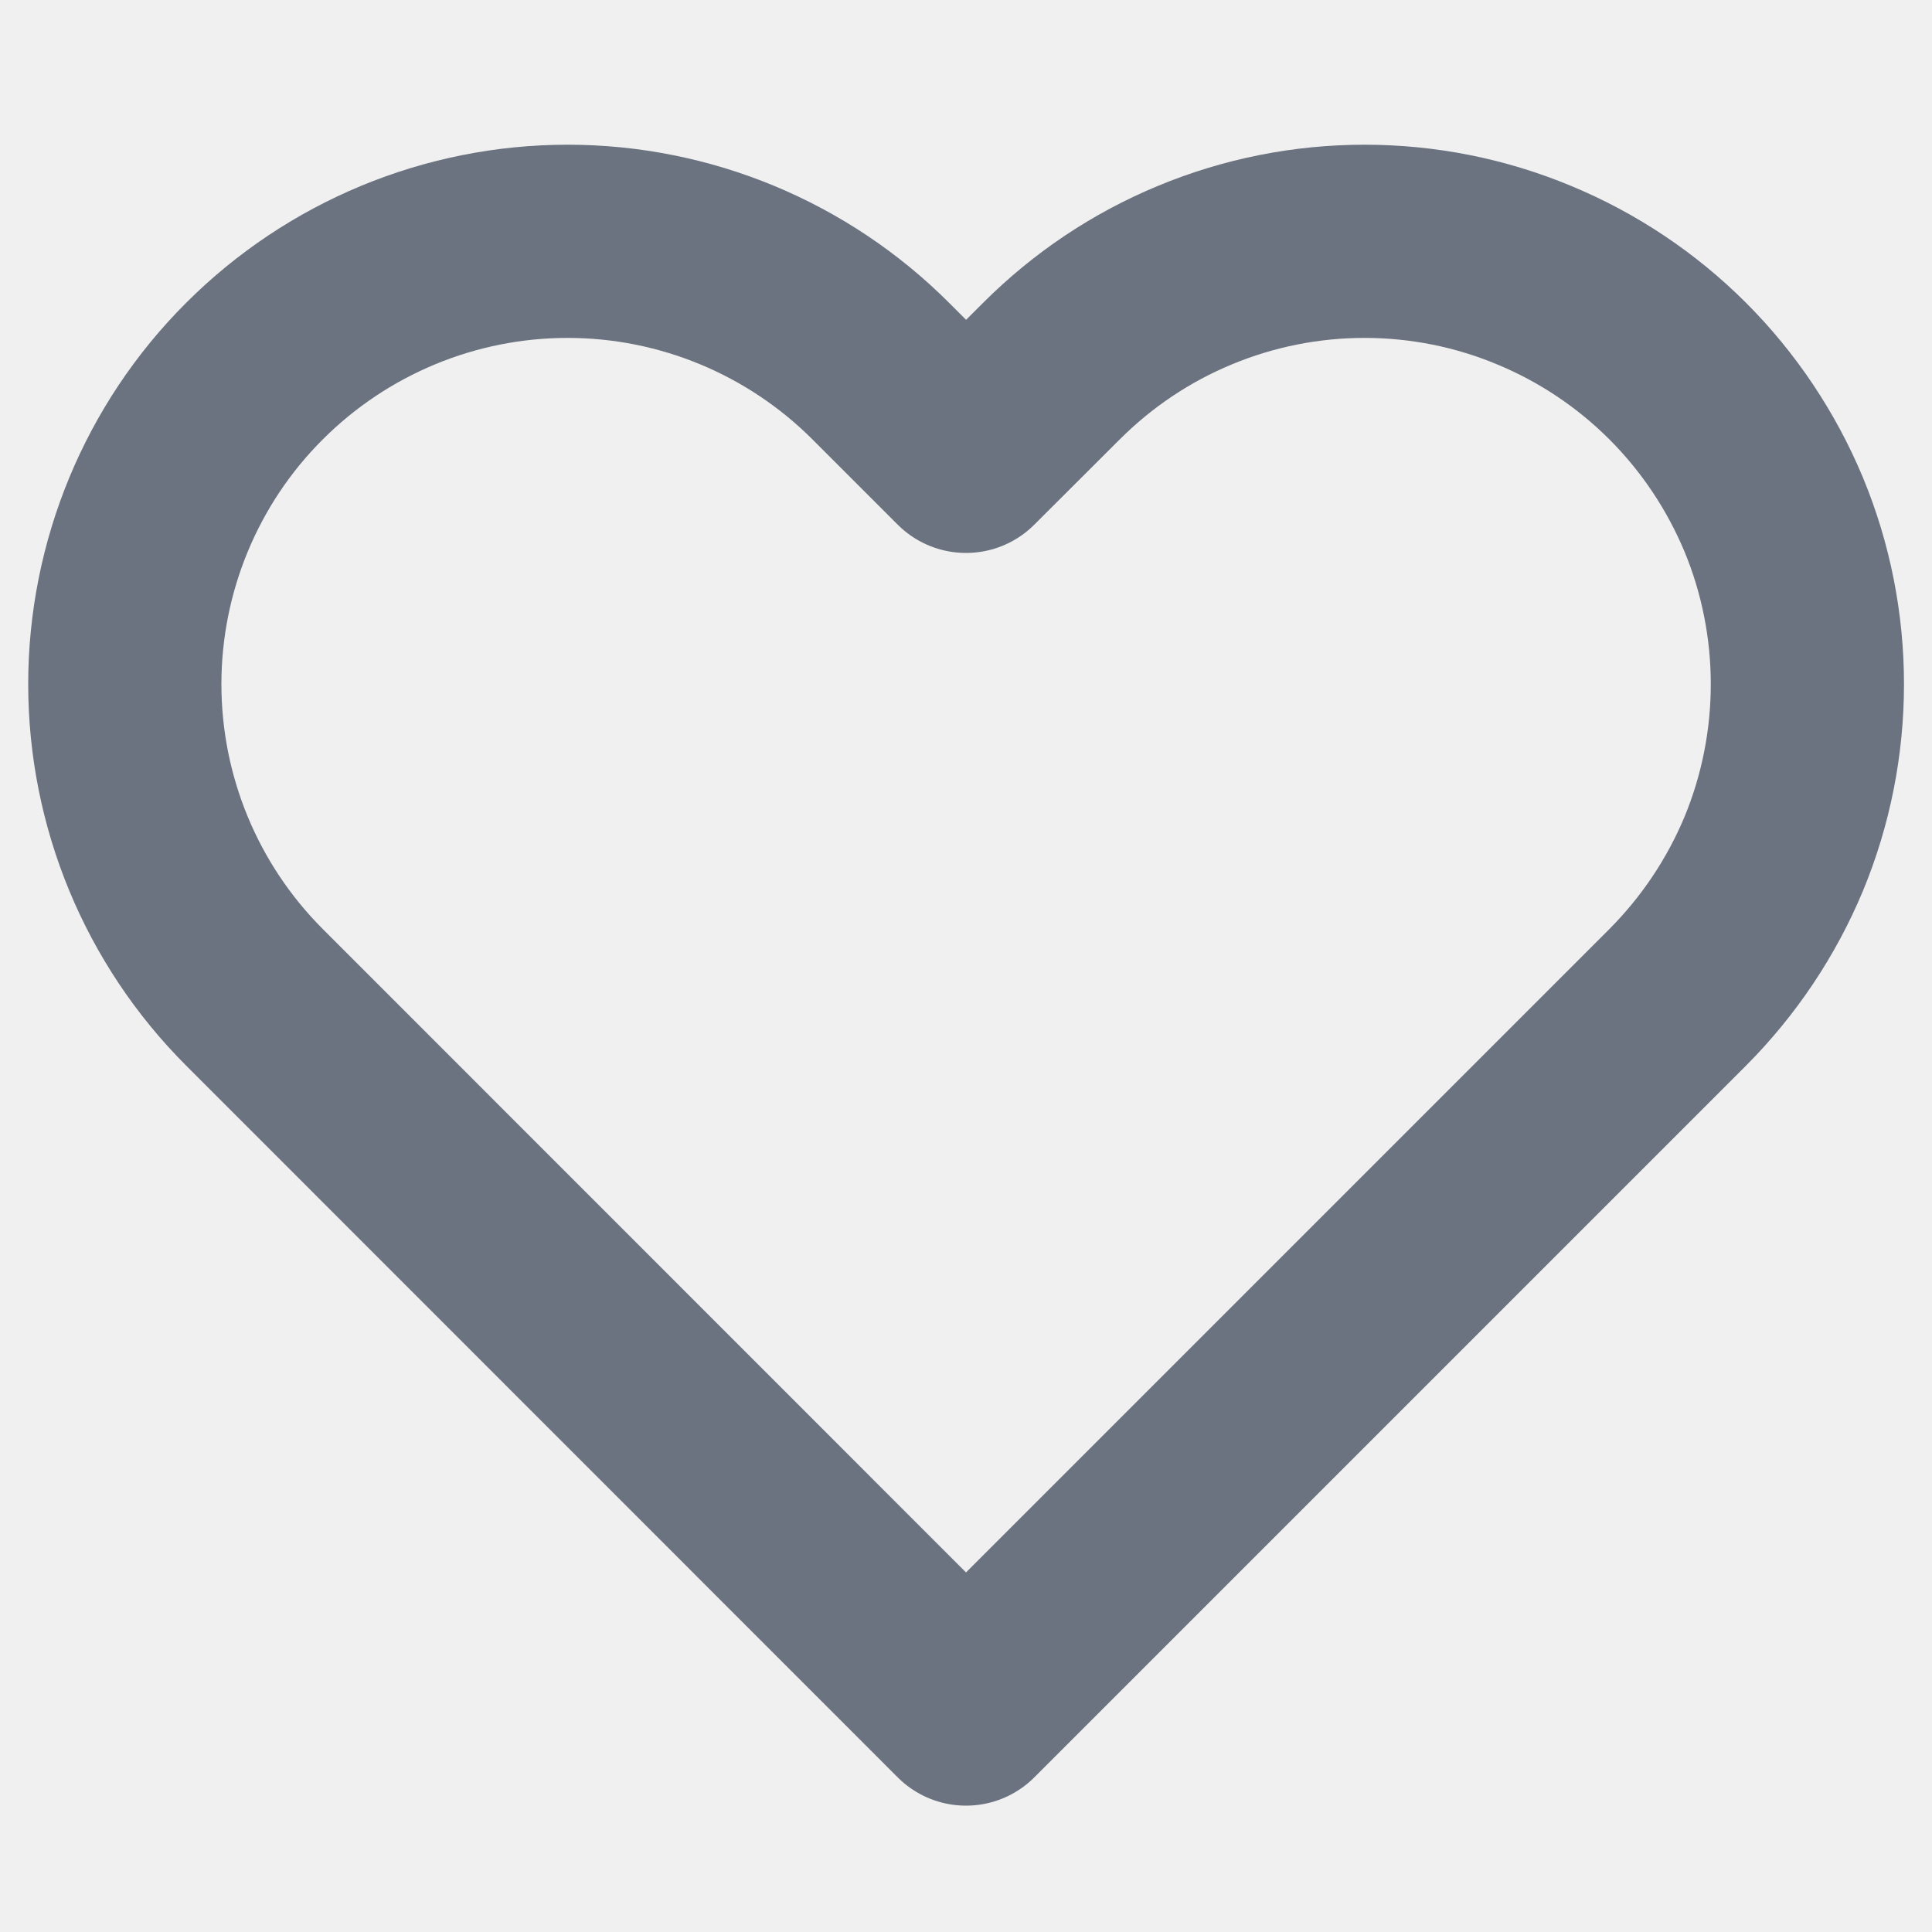
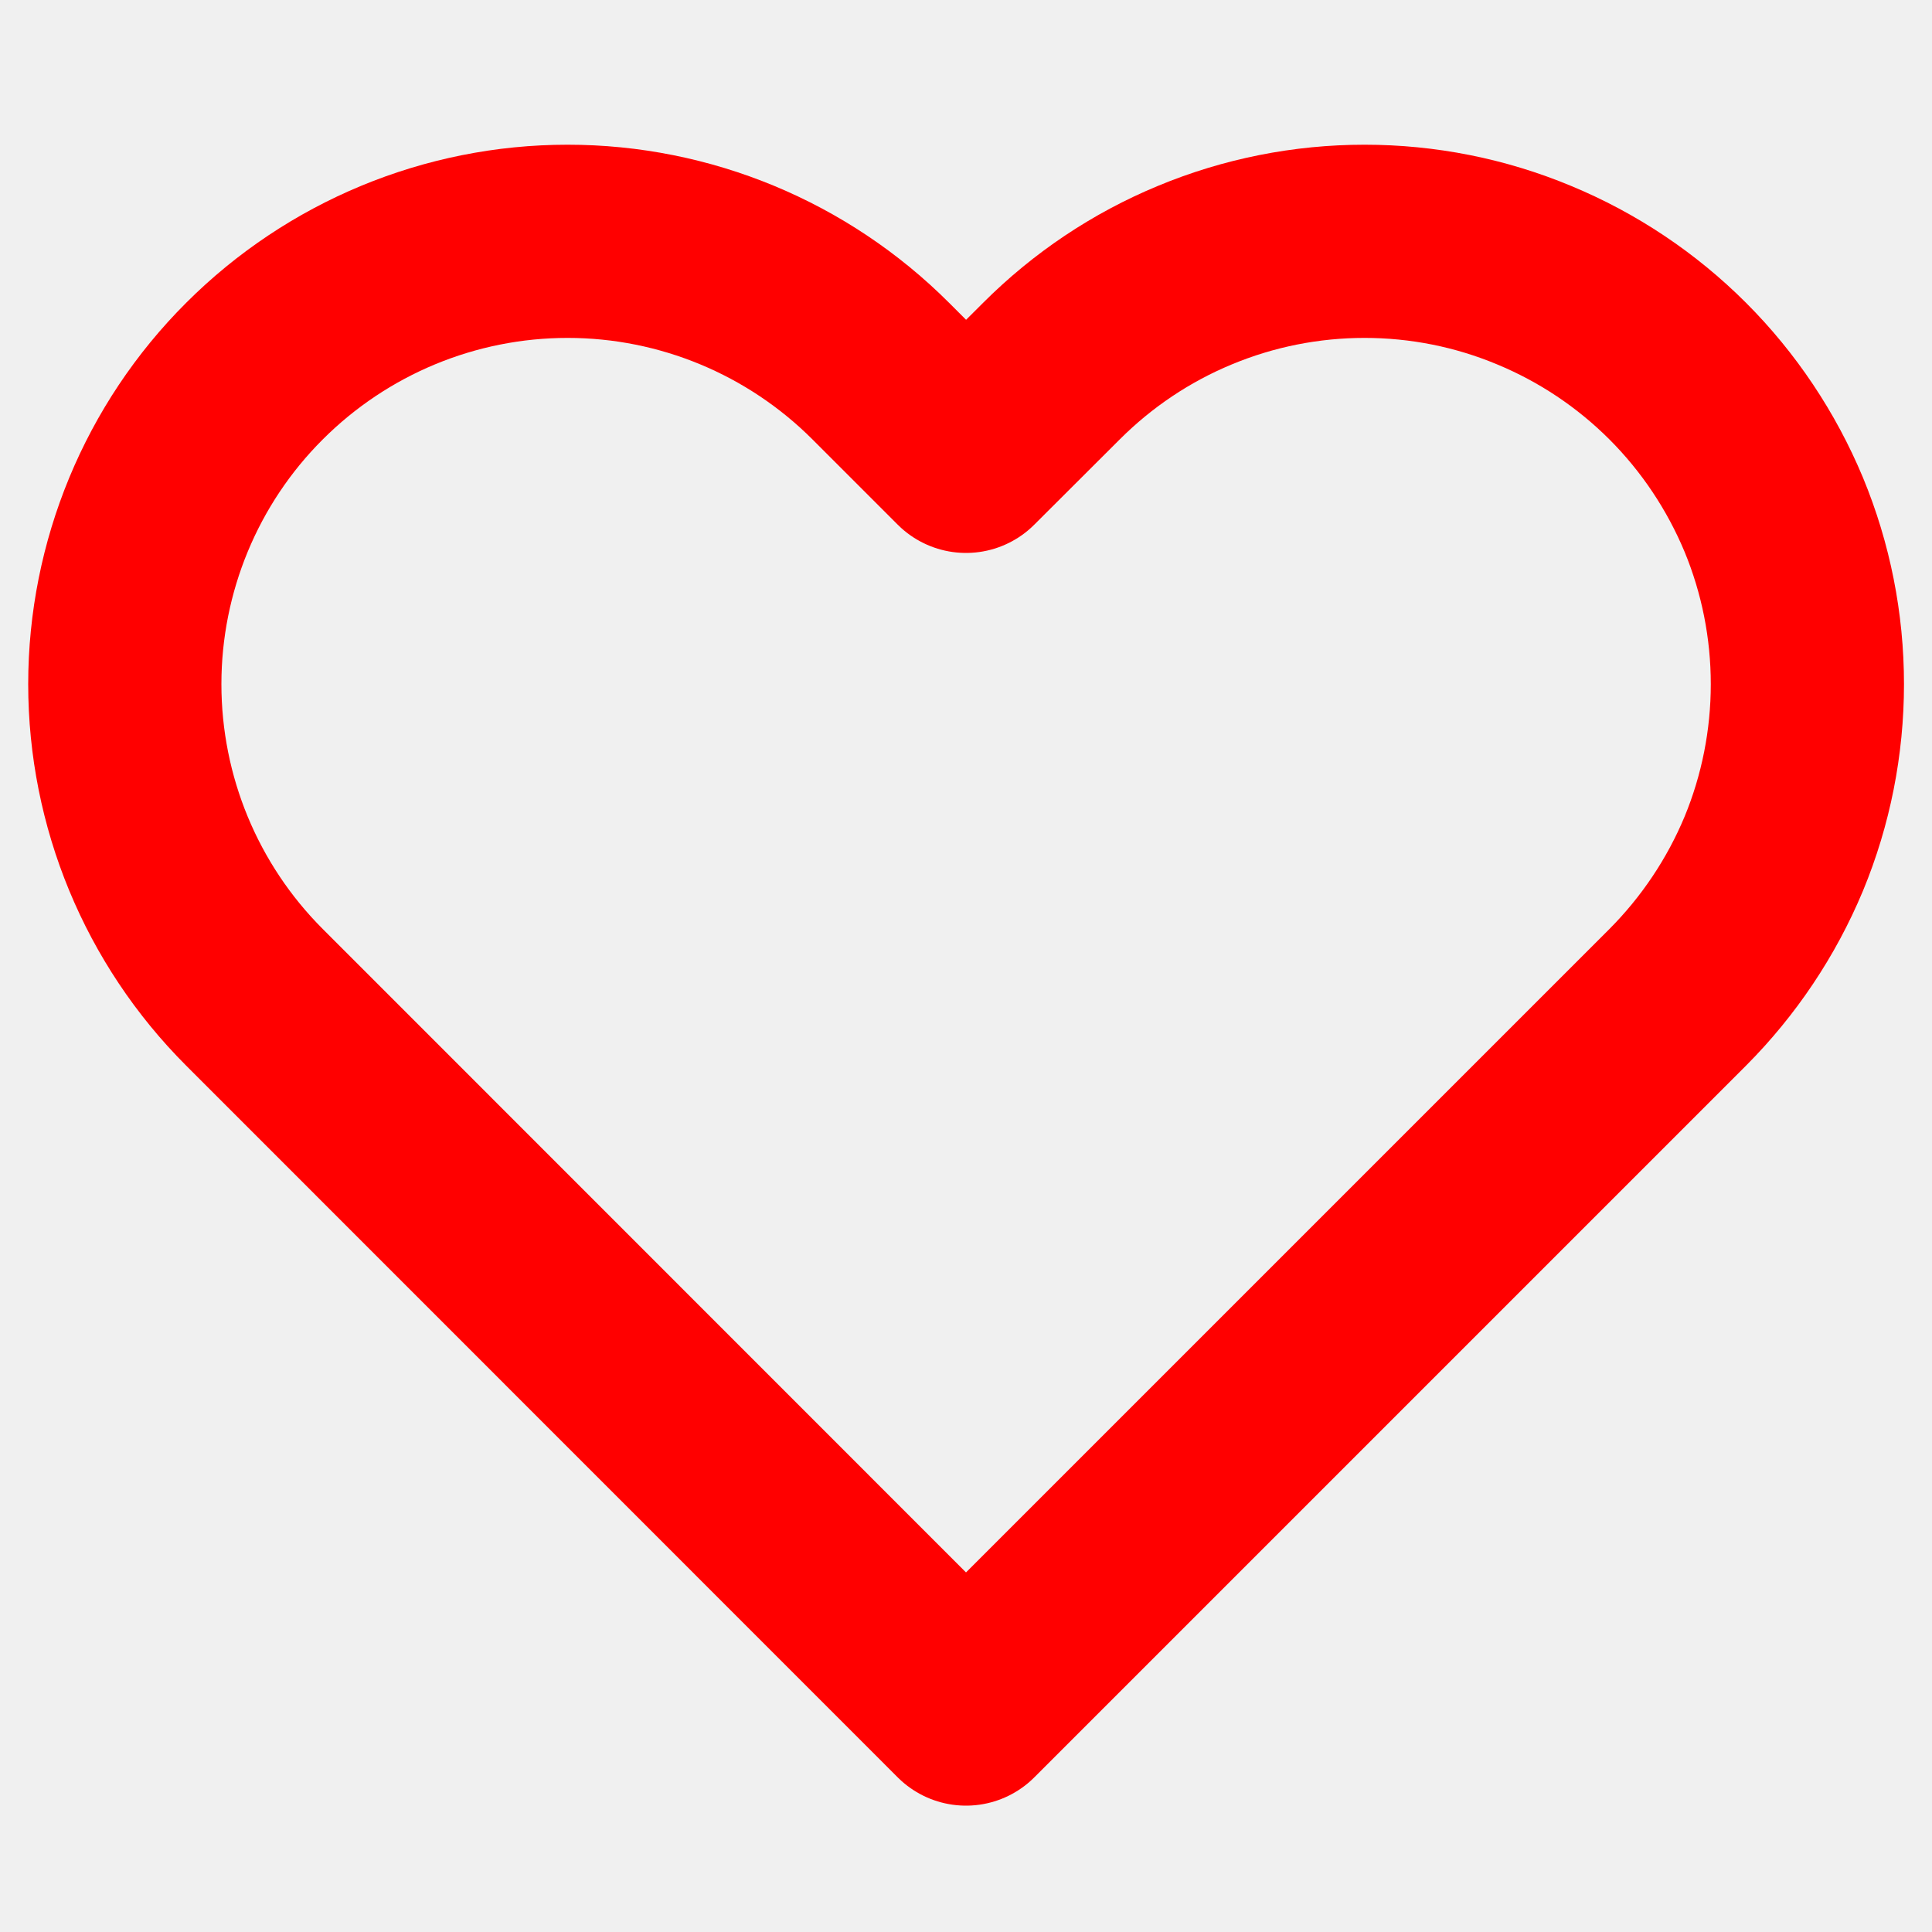
<svg xmlns="http://www.w3.org/2000/svg" width="10" height="10" viewBox="0 0 10 10" fill="none">
  <g clip-path="url(#clip0_3268_47)">
-     <path d="M8.684 1.921C8.471 1.708 8.218 1.539 7.94 1.424C7.662 1.308 7.364 1.249 7.063 1.249C6.762 1.249 6.464 1.308 6.185 1.424C5.907 1.539 5.655 1.708 5.442 1.921L5 2.362L4.559 1.921C4.129 1.491 3.546 1.249 2.938 1.249C2.33 1.249 1.747 1.491 1.317 1.921C0.887 2.35 0.646 2.934 0.646 3.541C0.646 4.149 0.887 4.732 1.317 5.162L5 8.846L8.684 5.162C8.896 4.949 9.065 4.697 9.181 4.419C9.296 4.141 9.355 3.842 9.355 3.541C9.355 3.24 9.296 2.942 9.181 2.664C9.065 2.386 8.896 2.133 8.684 1.921Z" stroke="#6B7280" stroke-linecap="round" stroke-linejoin="round" />
+     <path d="M8.684 1.921C8.471 1.708 8.218 1.539 7.94 1.424C7.662 1.308 7.364 1.249 7.063 1.249C6.762 1.249 6.464 1.308 6.185 1.424C5.907 1.539 5.655 1.708 5.442 1.921L5 2.362L4.559 1.921C4.129 1.491 3.546 1.249 2.938 1.249C2.33 1.249 1.747 1.491 1.317 1.921C0.887 2.35 0.646 2.934 0.646 3.541C0.646 4.149 0.887 4.732 1.317 5.162L5 8.846L8.684 5.162C8.896 4.949 9.065 4.697 9.181 4.419C9.296 4.141 9.355 3.842 9.355 3.541C9.355 3.24 9.296 2.942 9.181 2.664C9.065 2.386 8.896 2.133 8.684 1.921Z" stroke="#ff0000" stroke-linecap="round" stroke-linejoin="round" />
  </g>
  <defs>
    <clipPath id="clip0_3268_47">
      <rect width="10" height="10" fill="white" />
    </clipPath>
  </defs>
</svg>
